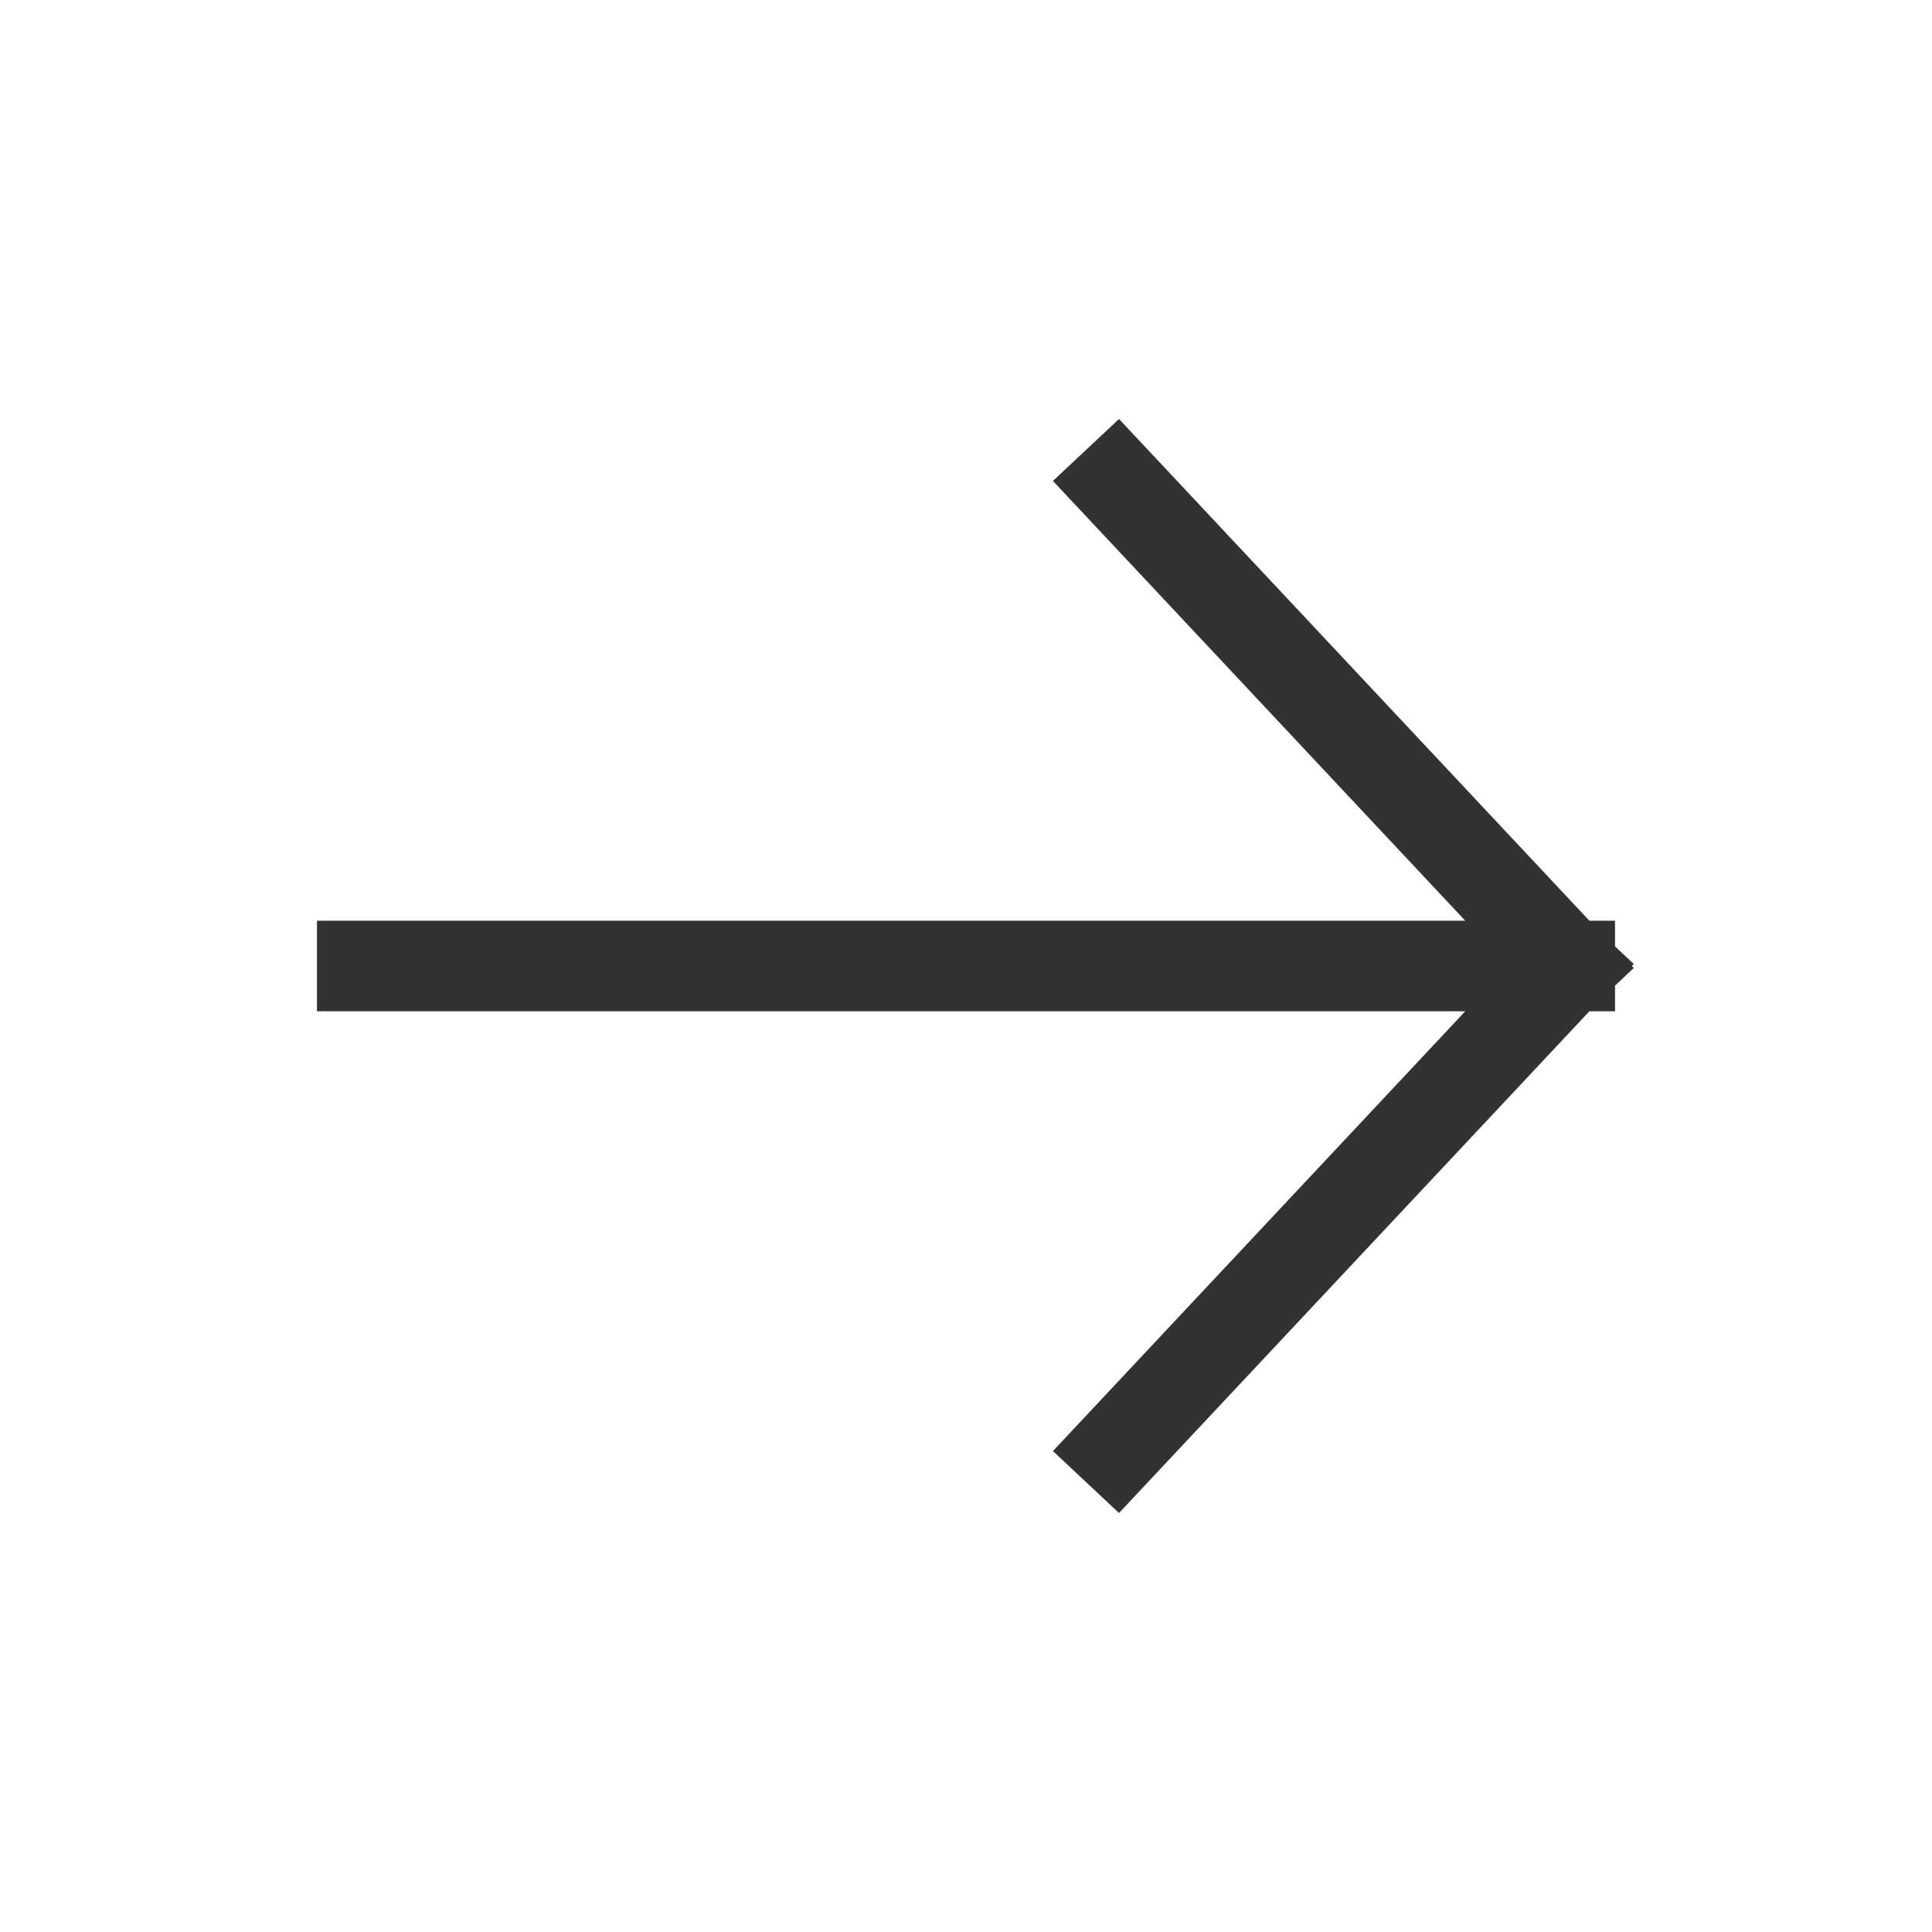
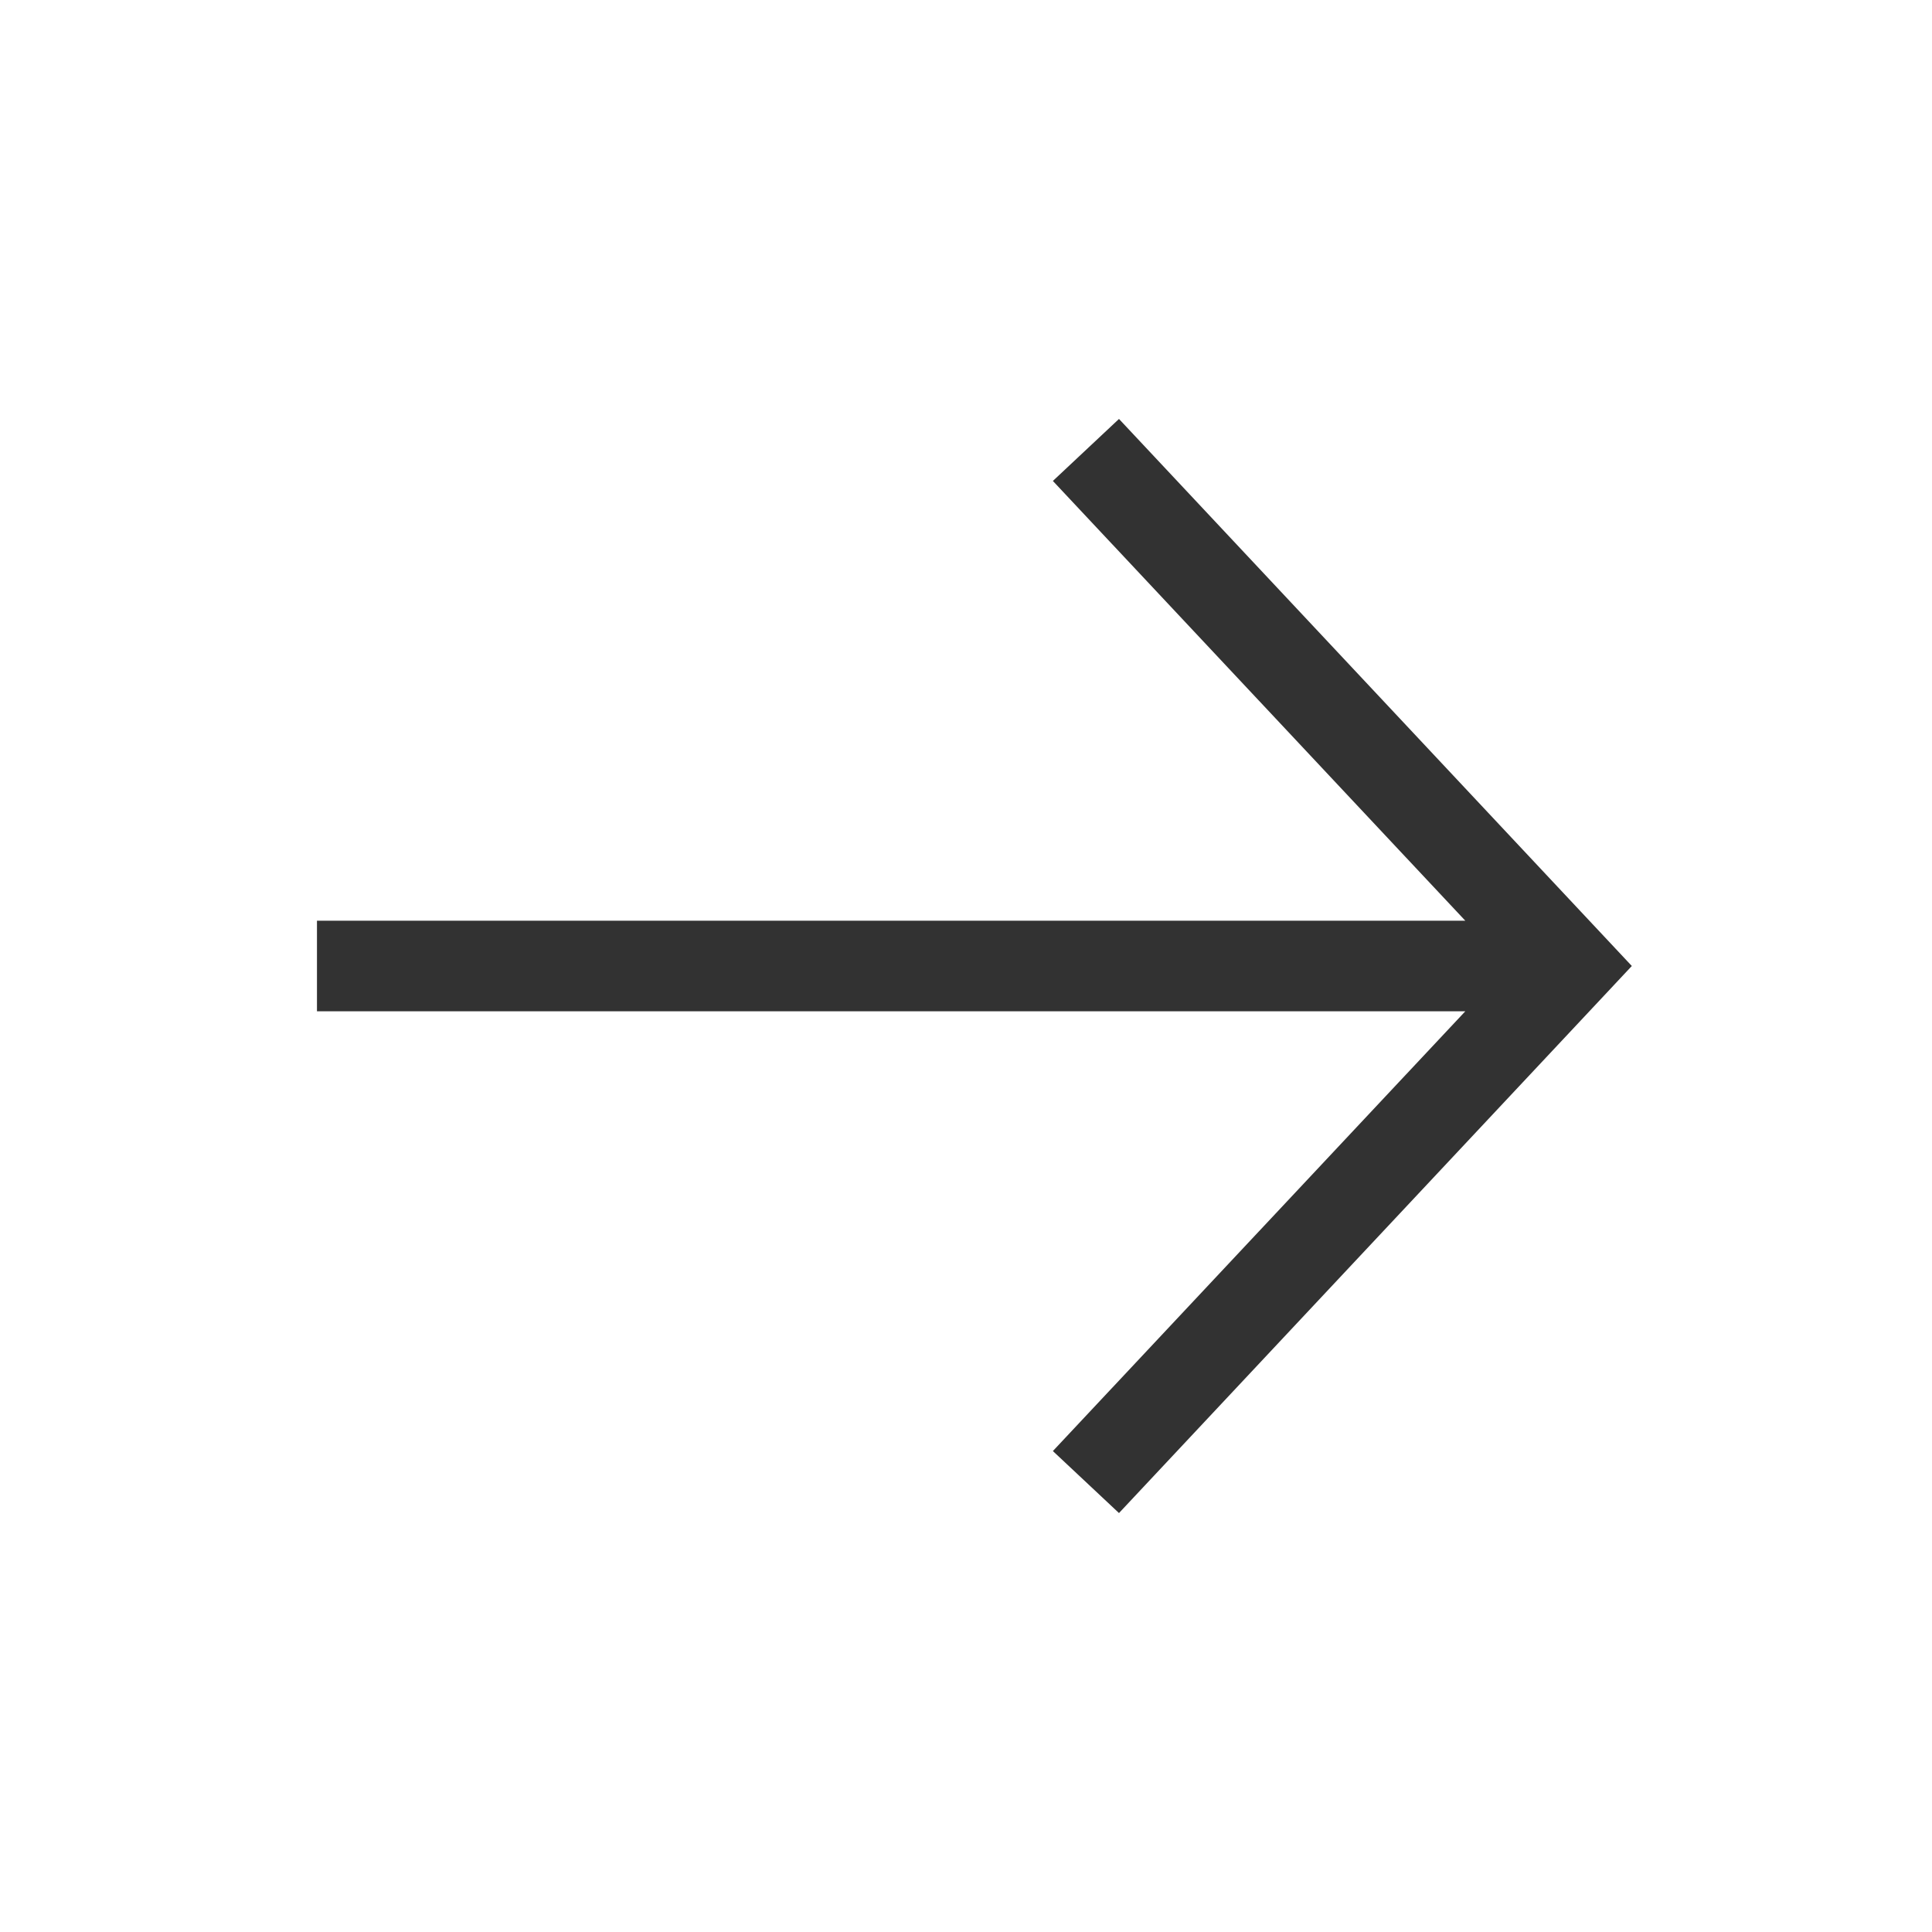
<svg xmlns="http://www.w3.org/2000/svg" width="32" height="32" viewBox="0 0 32 32" fill="none">
-   <path d="M6 16H26M26 16L18.5 8M26 16L18.5 24" stroke="#323232" stroke-width="1.5" stroke-linecap="square" />
+   <path d="M27.028 16L18.534 25.061L17.439 24.034L24.27 16.75H5.25V15.25H24.27L17.439 7.966L18.534 6.939L27.028 16Z" fill="#323232" />
</svg>
